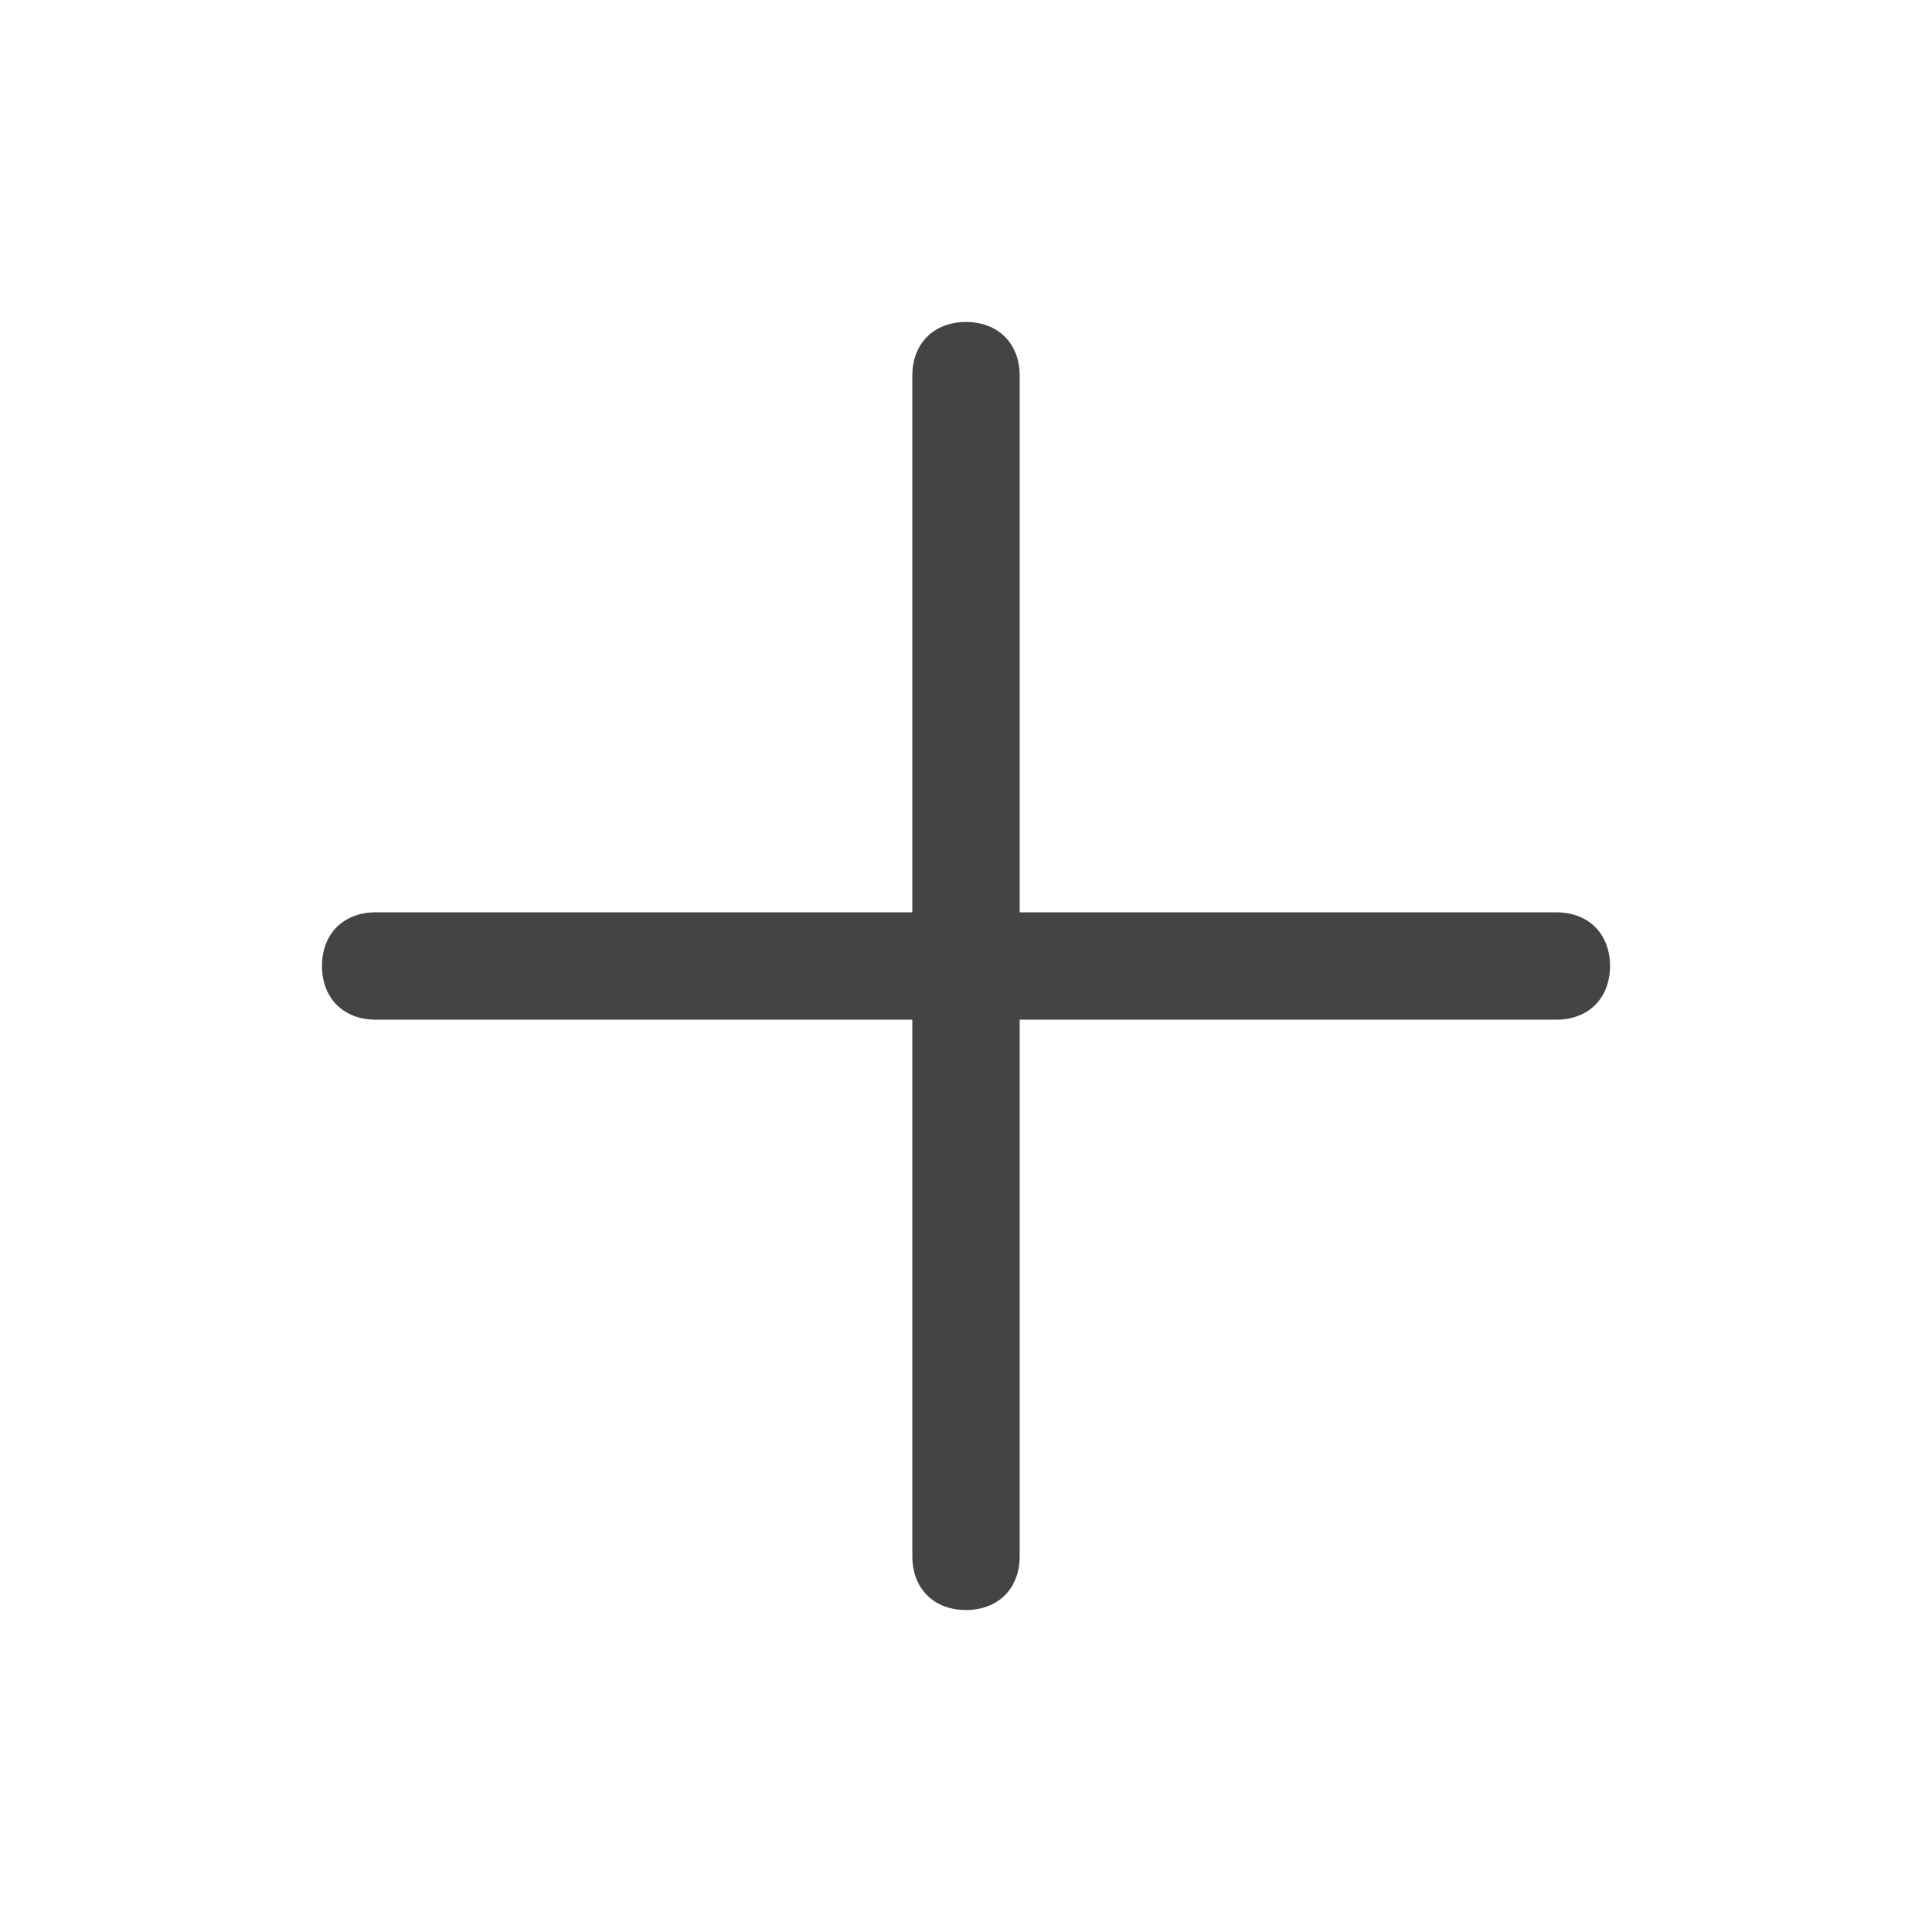
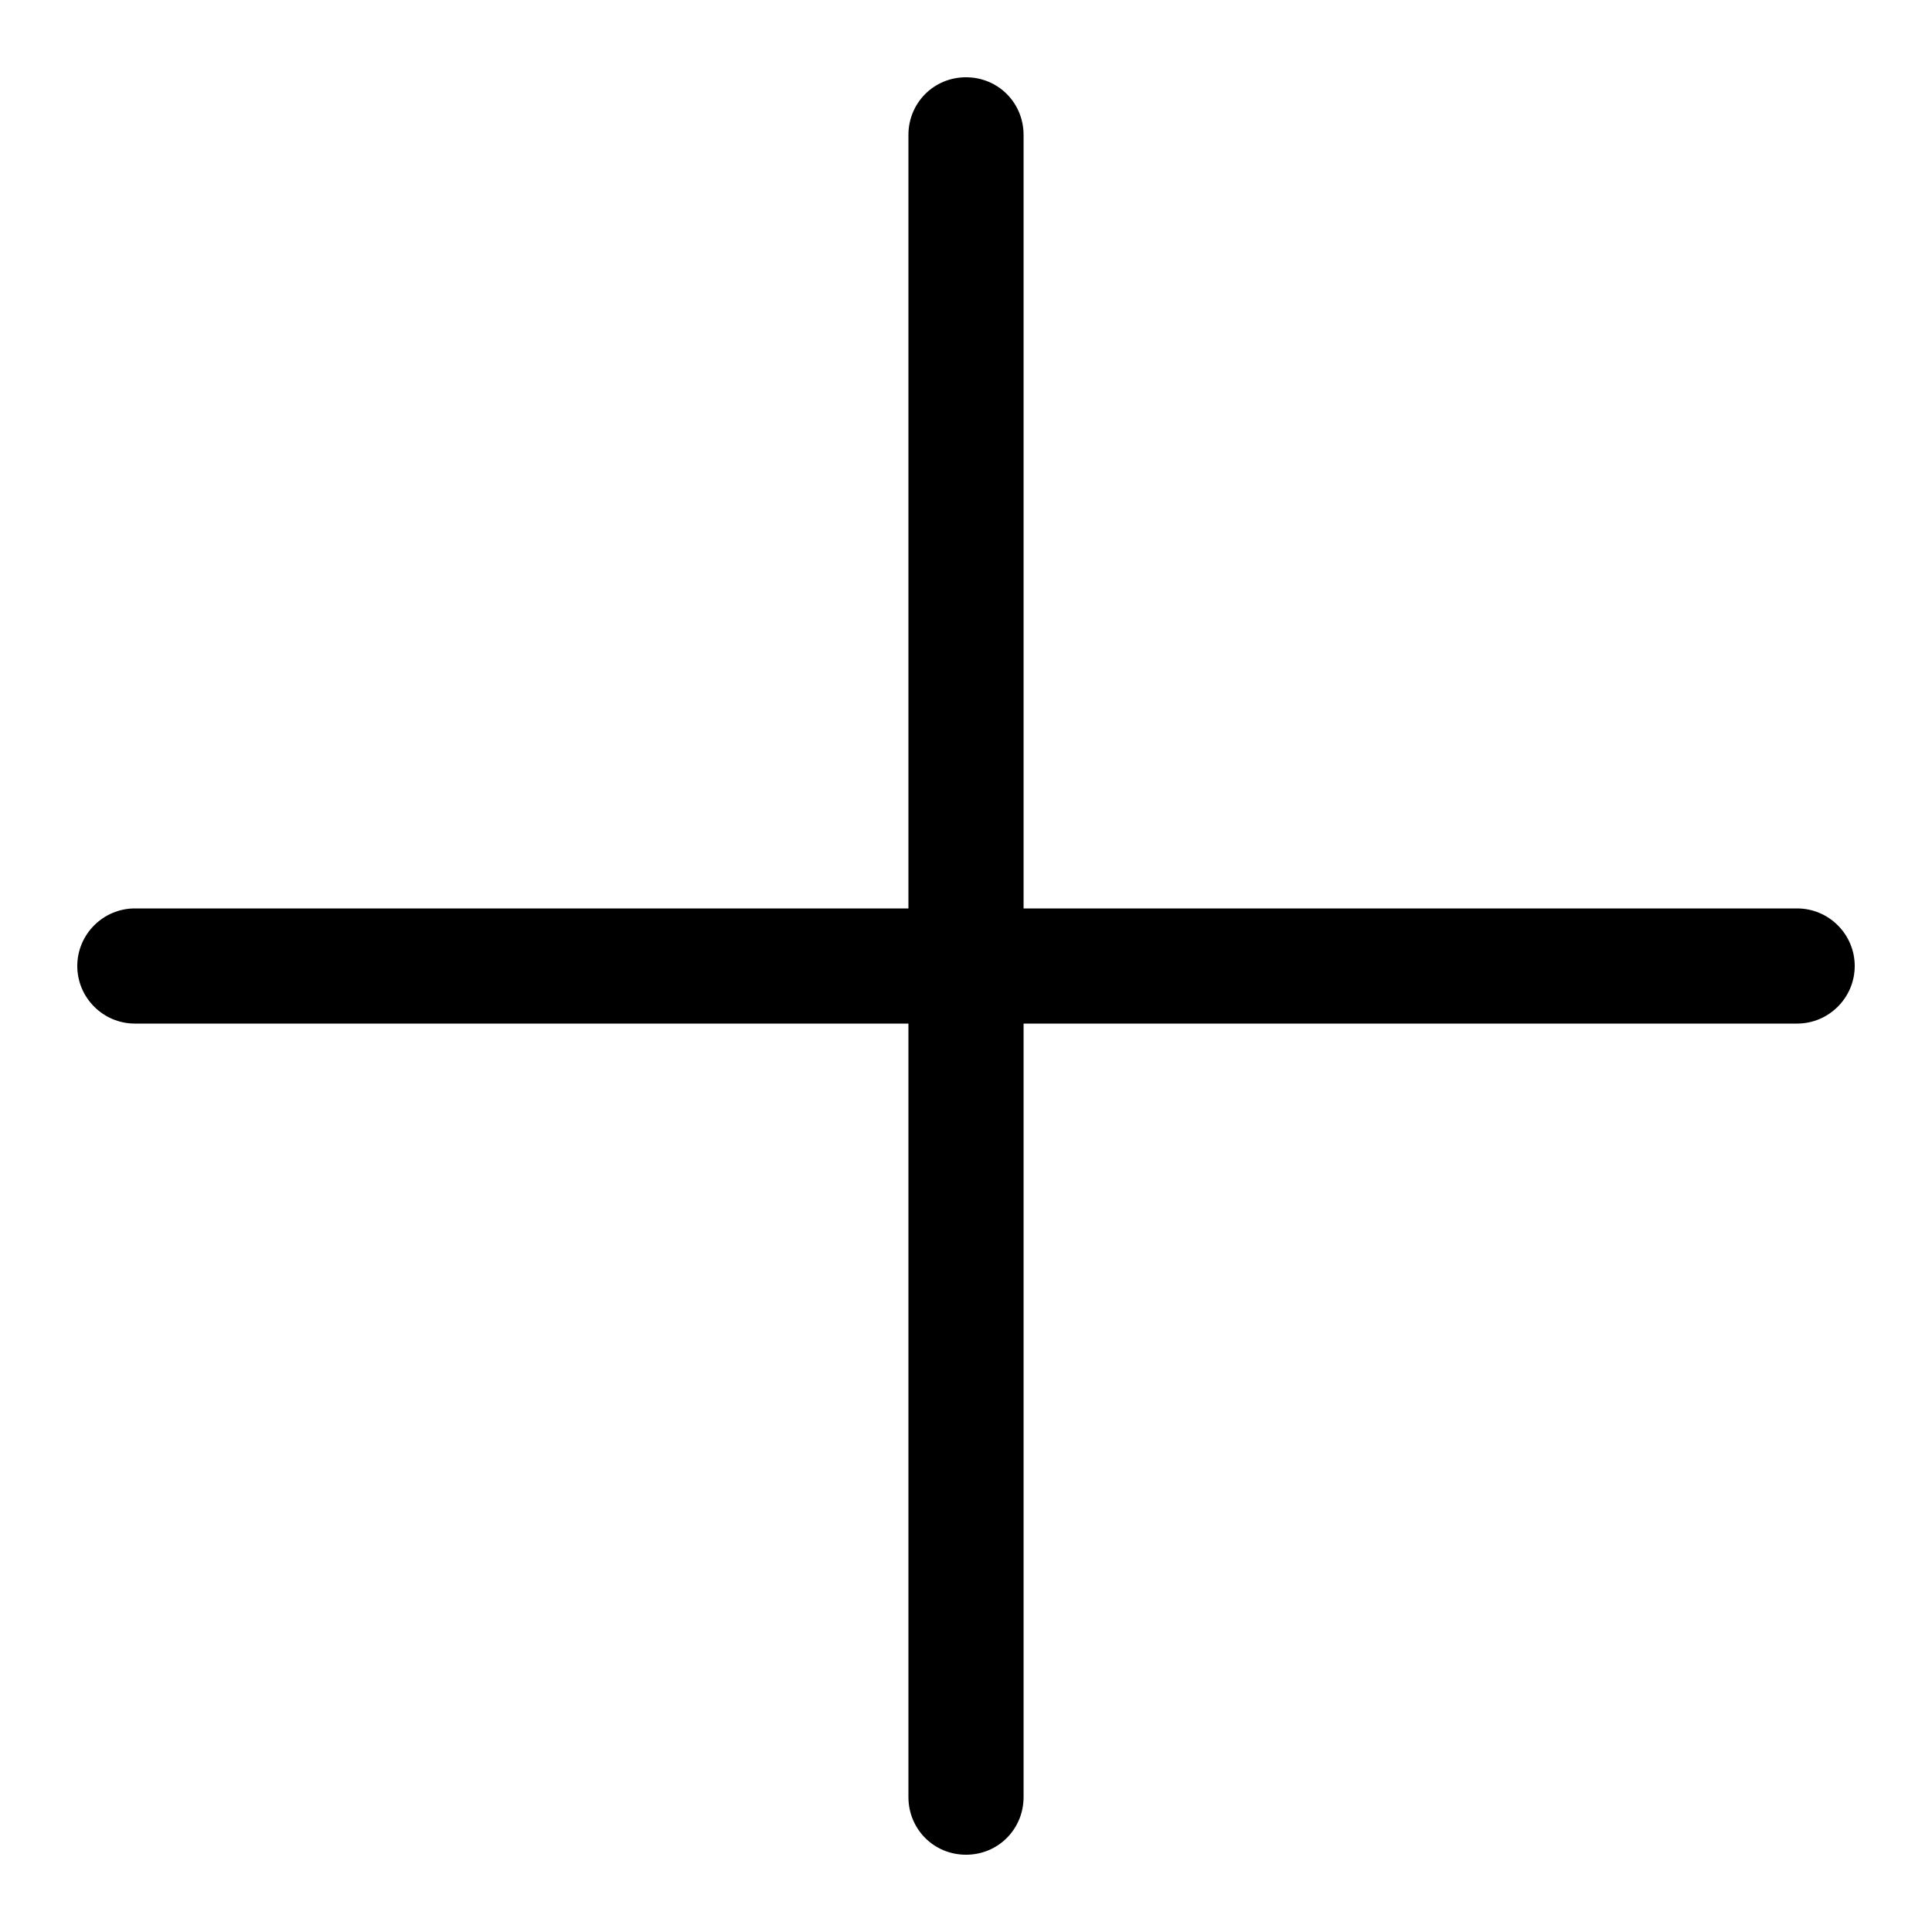
- <svg xmlns="http://www.w3.org/2000/svg" version="1.1" width="32" height="32" viewBox="0 0 32 32">
-   <path fill="#444444" d="M26.667 16c0 0.533-0.356 0.889-0.889 0.889h-8.889v8.889c0 0.533-0.356 0.889-0.889 0.889s-0.889-0.356-0.889-0.889v-8.889h-8.889c-0.533 0-0.889-0.356-0.889-0.889s0.356-0.889 0.889-0.889h8.889v-8.889c0-0.533 0.356-0.889 0.889-0.889s0.889 0.356 0.889 0.889v8.889h8.889c0.533 0 0.889 0.356 0.889 0.889z" />
+ <svg xmlns="http://www.w3.org/2000/svg" version="1.1" id="Layer_1" x="0px" y="0px" width="500px" height="500px" viewBox="0 0 500 500" enable-background="new 0 0 500 500" xml:space="preserve">
+   <g>
+     <path d="M480,250c0,8.2-6.7,14.9-14.9,14.9H264.9v200.2c0,8.2-6.5,14.9-14.9,14.9c-8.4,0-14.9-6.7-14.9-14.9V264.9H34.9   c-8.2,0-14.9-6.7-14.9-14.9c0-8.2,6.7-14.9,14.9-14.9h200.2V34.9c0-8.2,6.5-14.9,14.9-14.9c8.4,0,14.9,6.7,14.9,14.9v200.2h200.2   C473.3,235.1,480,241.8,480,250z" />
+   </g>
</svg>
